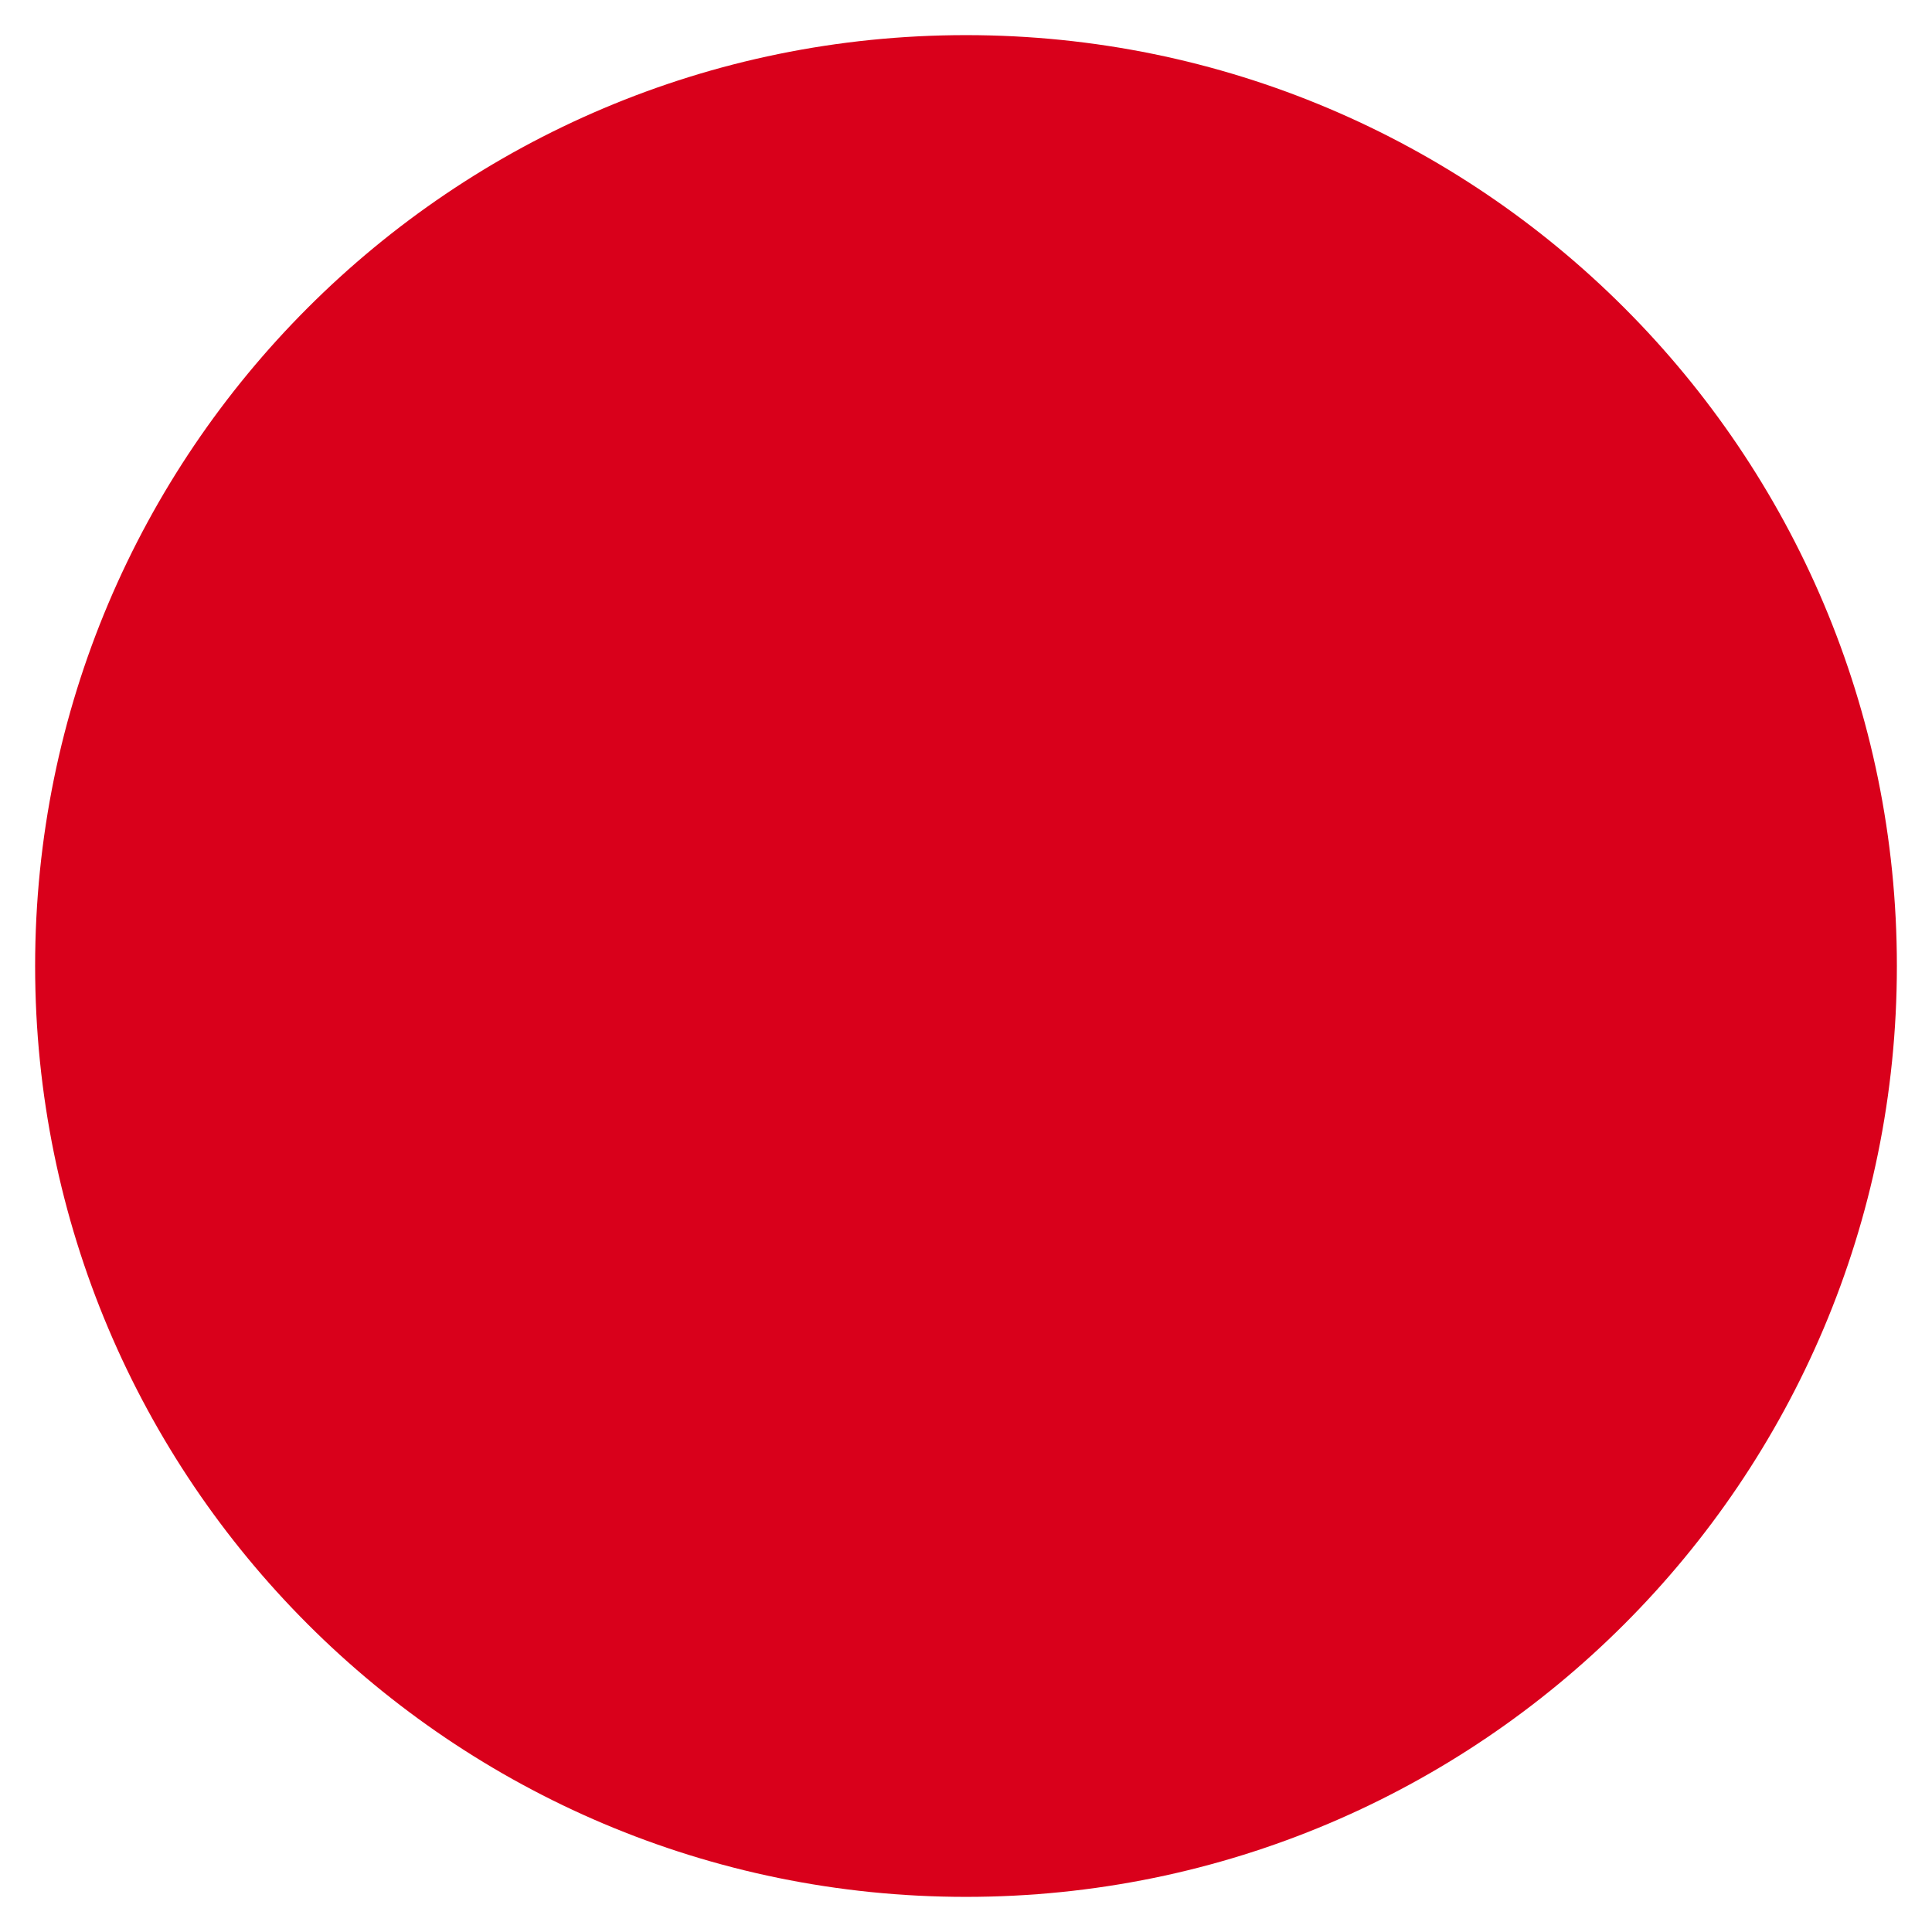
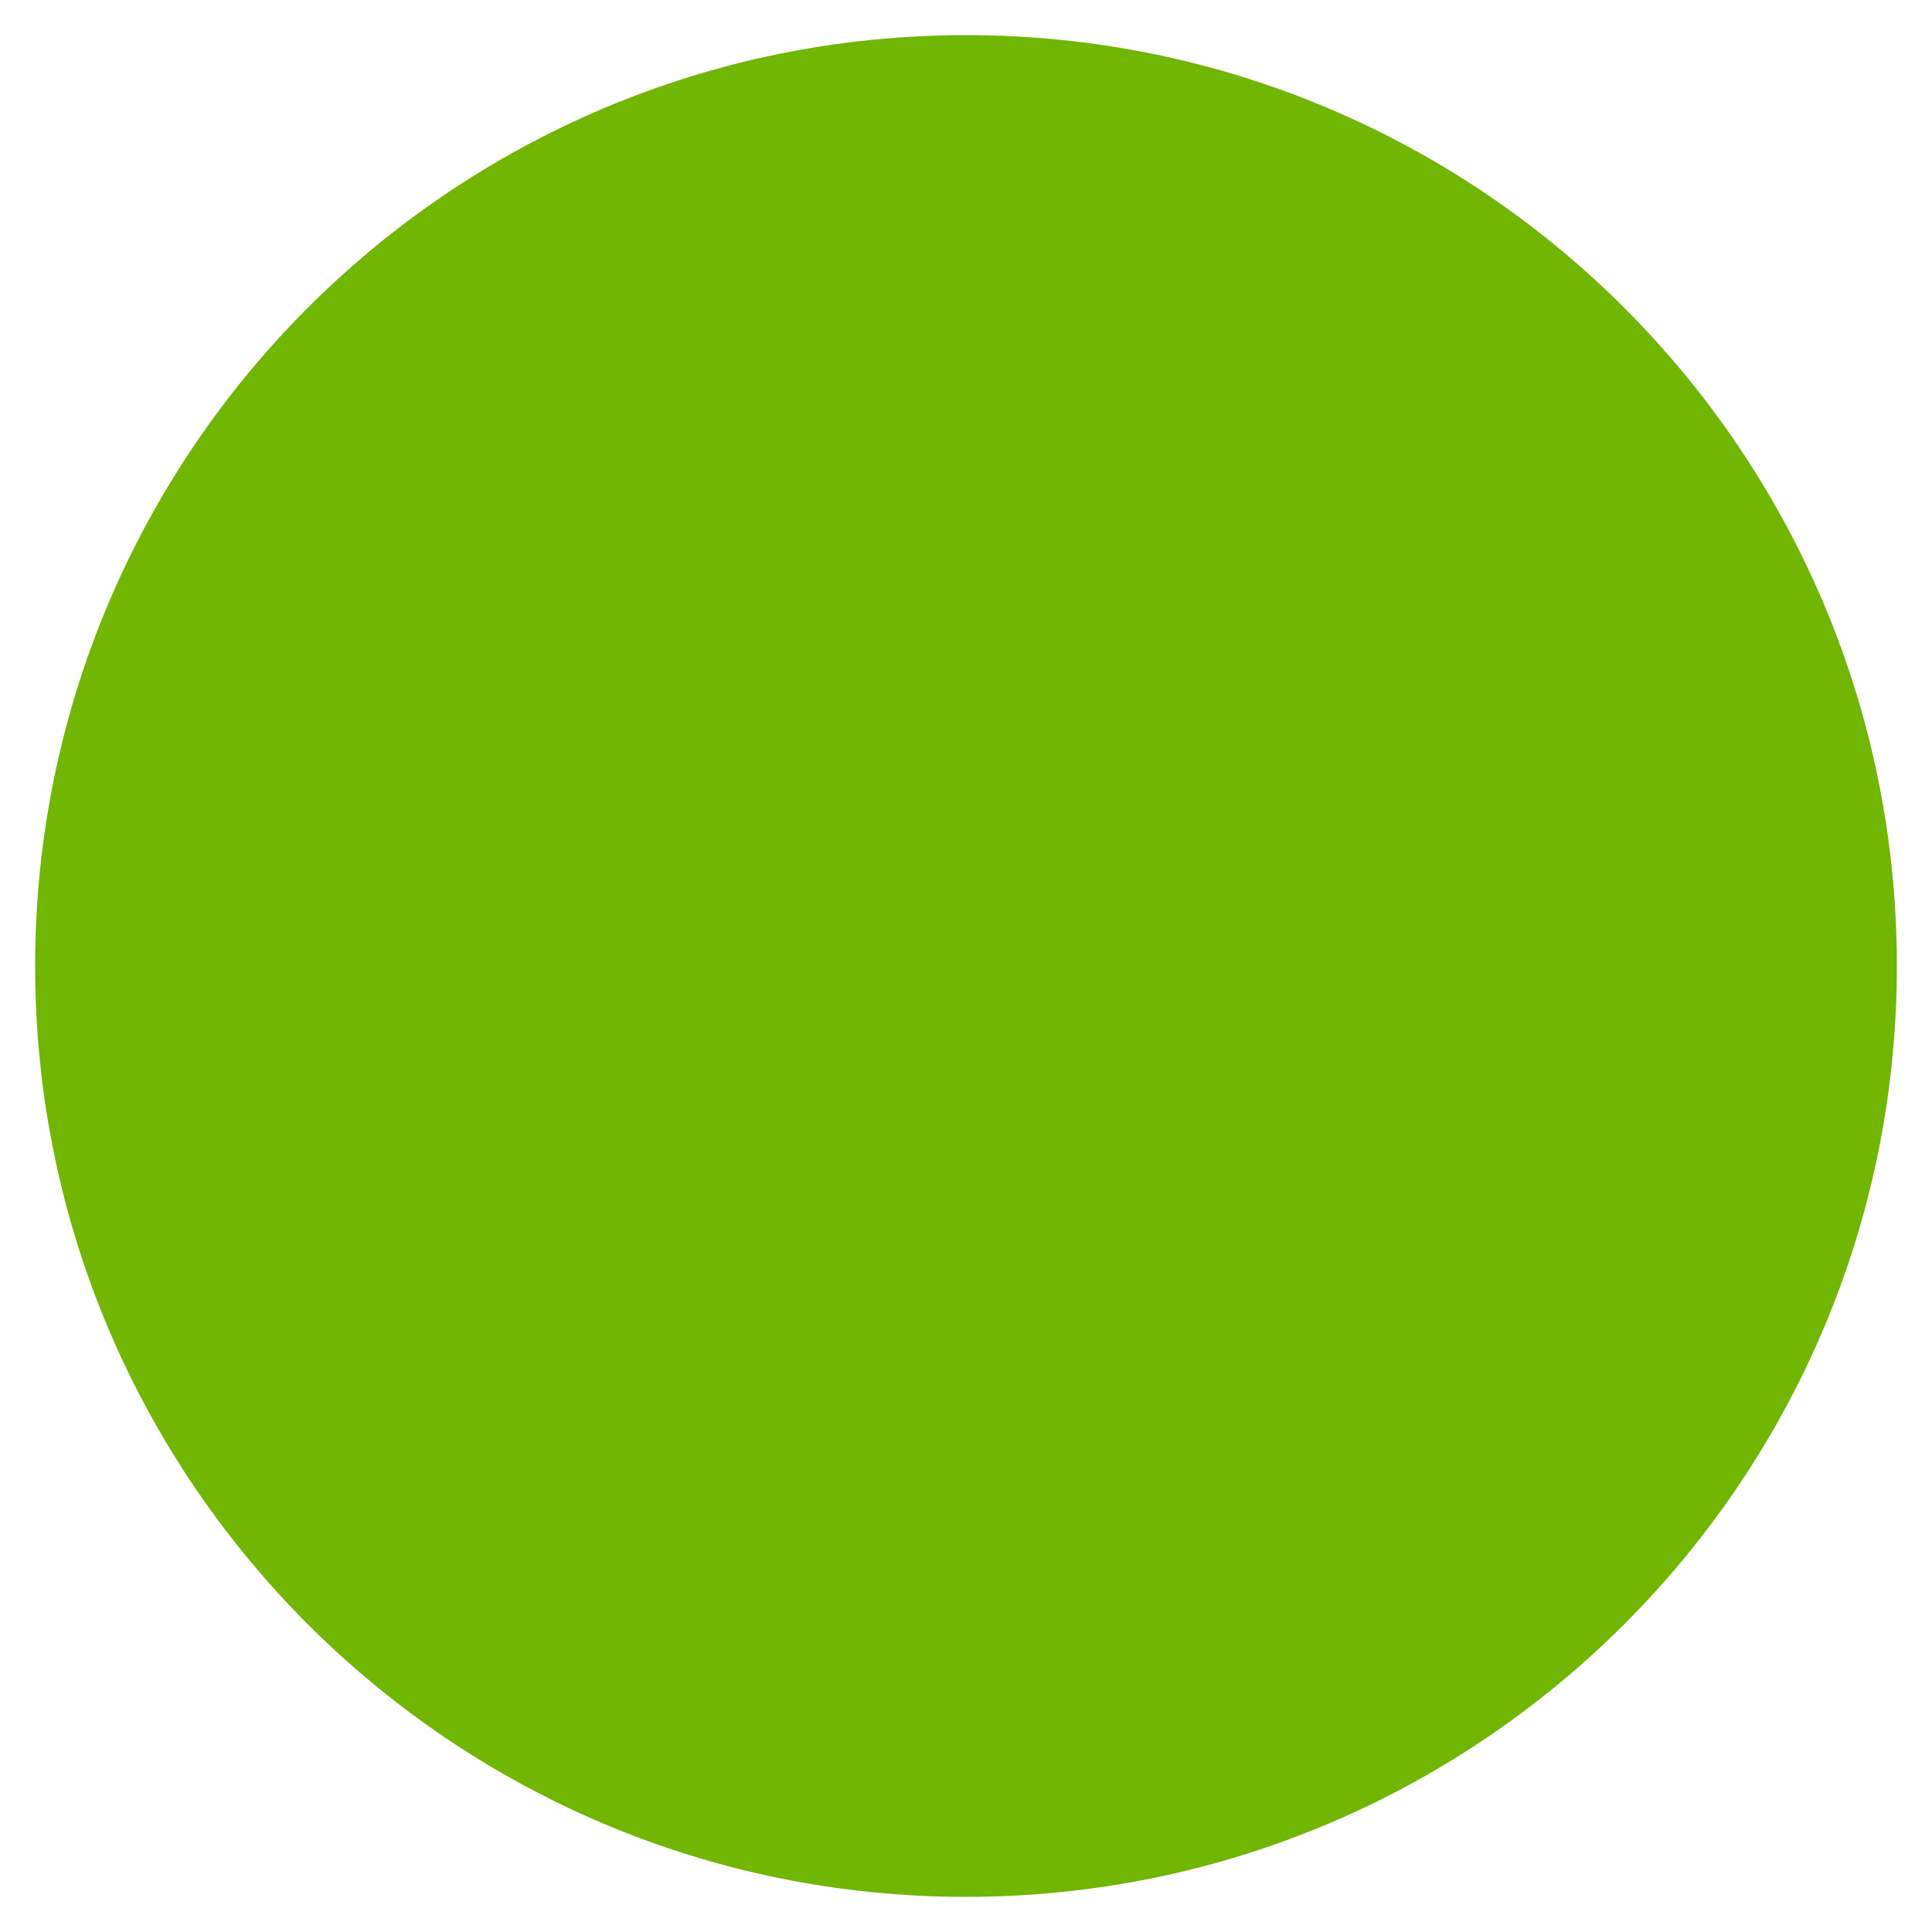
<svg xmlns="http://www.w3.org/2000/svg" version="1.1" width="55px" height="55px">
-   <g transform="matrix(1 0 0 1 -288 -275 )">
-     <path d="M 289 302.5  A 26.5 26.5 0 0 1 315.5 276 A 26.5 26.5 0 0 1 342 302.5 A 26.5 26.5 0 0 1 315.5 329 A 26.5 26.5 0 0 1 289 302.5 Z " fill-rule="nonzero" fill="#d9001b" stroke="none" />
+   <g transform="matrix(1 0 0 1 -288 -94 )">
+     <path d="M 289 121.5  A 26.5 26.5 0 0 1 315.5 95 A 26.5 26.5 0 0 1 342 121.5 A 26.5 26.5 0 0 1 315.5 148 A 26.5 26.5 0 0 1 289 121.5 Z " fill-rule="nonzero" fill="#70b603" stroke="none" />
  </g>
</svg>
